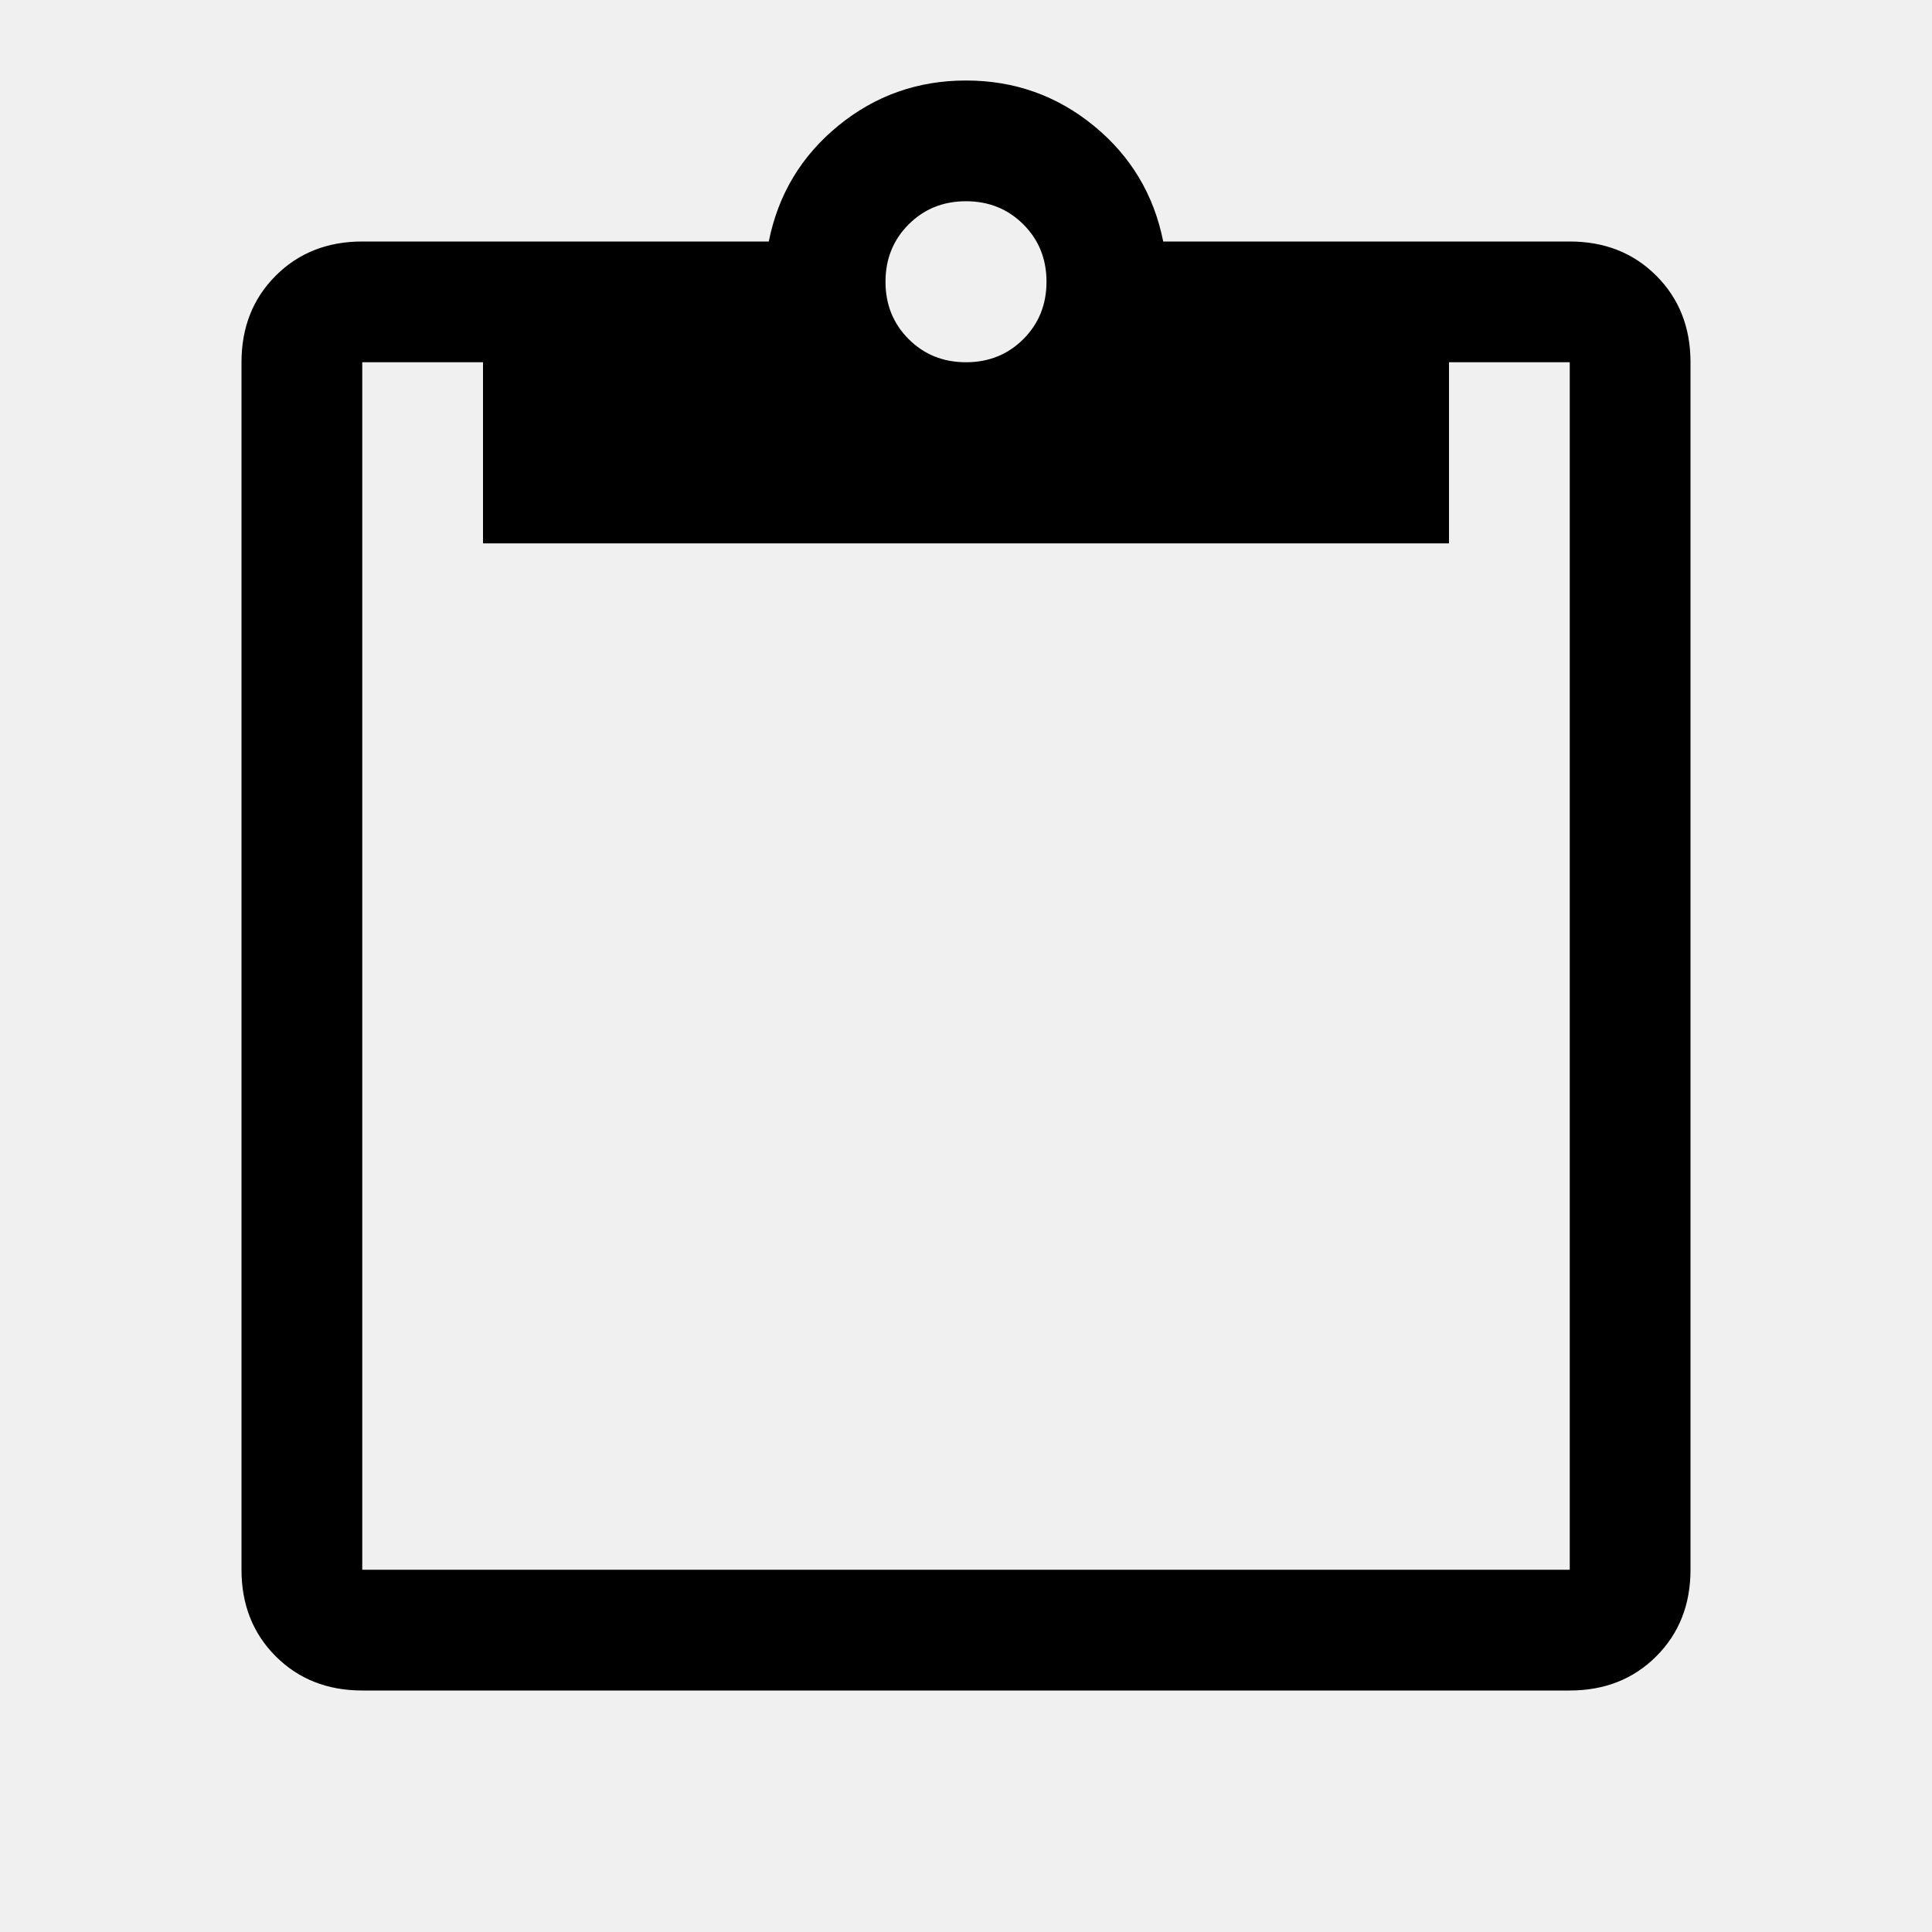
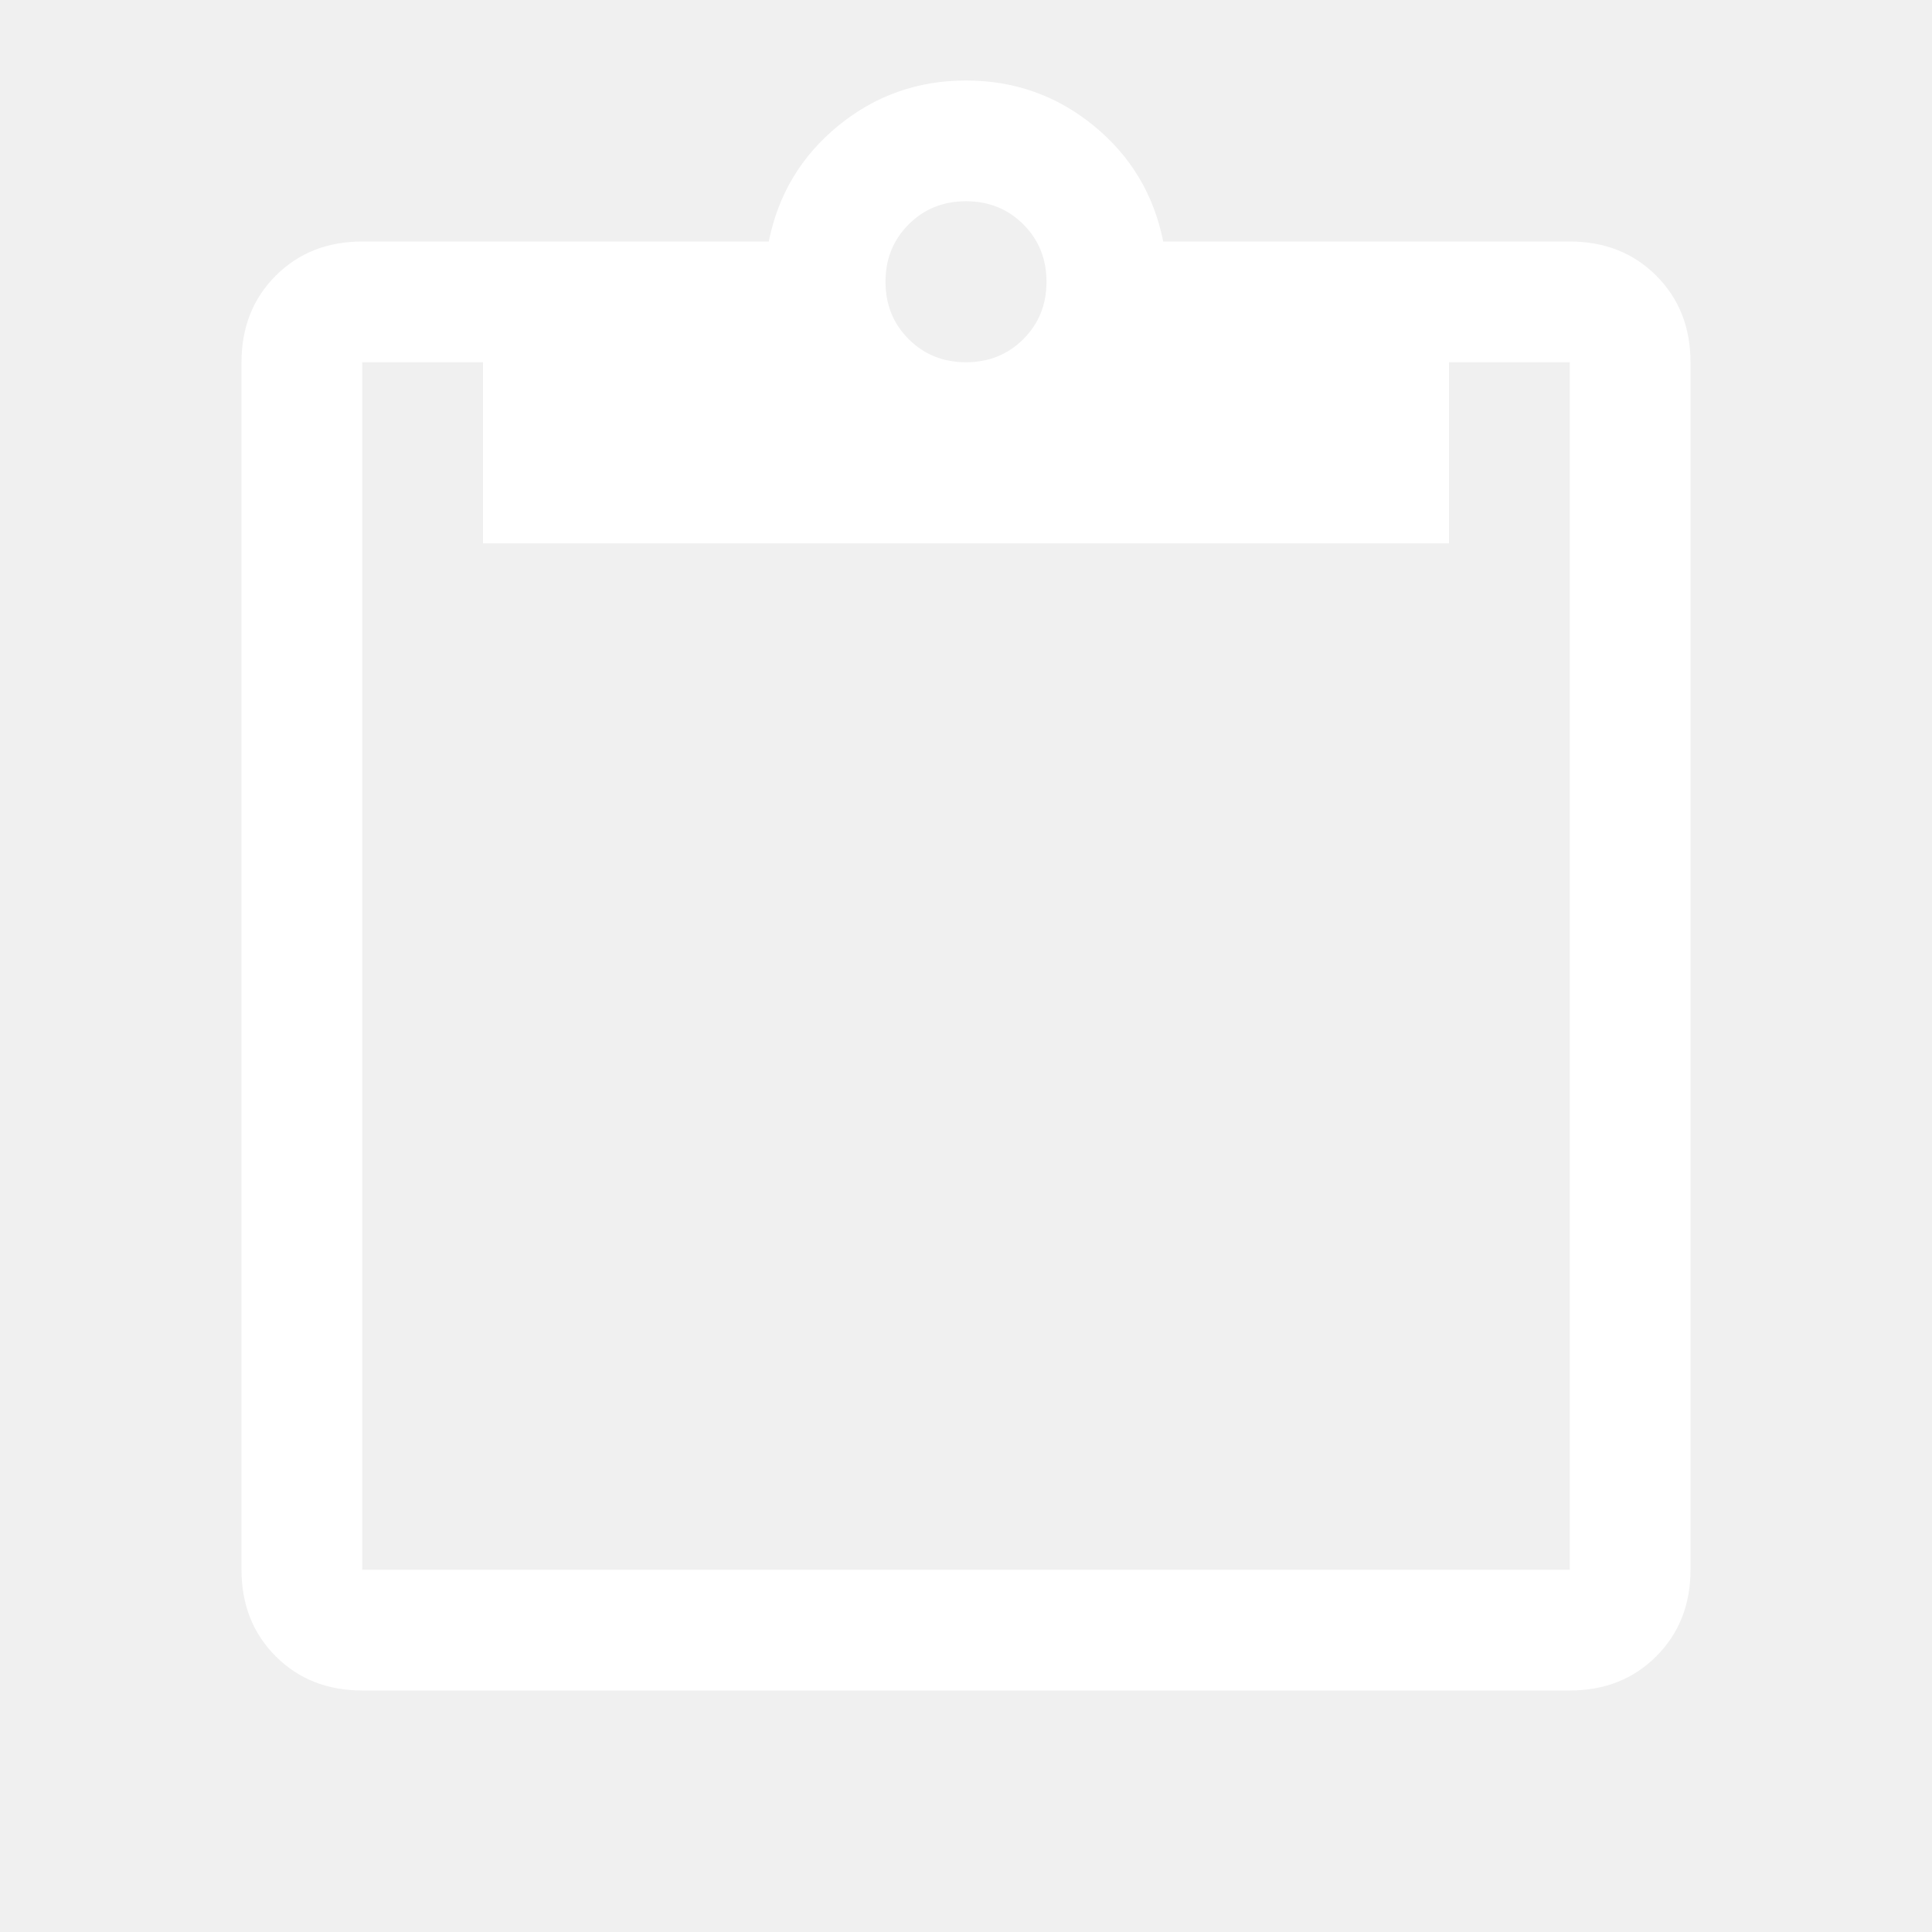
- <svg xmlns="http://www.w3.org/2000/svg" height="48" width="48">
+ <svg xmlns="http://www.w3.org/2000/svg" height="48" width="48" fill="#FFFFFF">
  <path d="M9 42q-1.3 0-2.15-.85Q6 40.3 6 39V9q0-1.3.85-2.15Q7.7 6 9 6h10.1q.35-1.75 1.725-2.875T24 2q1.8 0 3.175 1.125Q28.55 4.25 28.9 6H39q1.3 0 2.15.85Q42 7.7 42 9v30q0 1.3-.85 2.15Q40.3 42 39 42Zm0-3h30V9h-3v4.5H12V9H9v30ZM24 9q.85 0 1.425-.575Q26 7.85 26 7q0-.85-.575-1.425Q24.85 5 24 5q-.85 0-1.425.575Q22 6.15 22 7q0 .85.575 1.425Q23.15 9 24 9Z" />
</svg>
